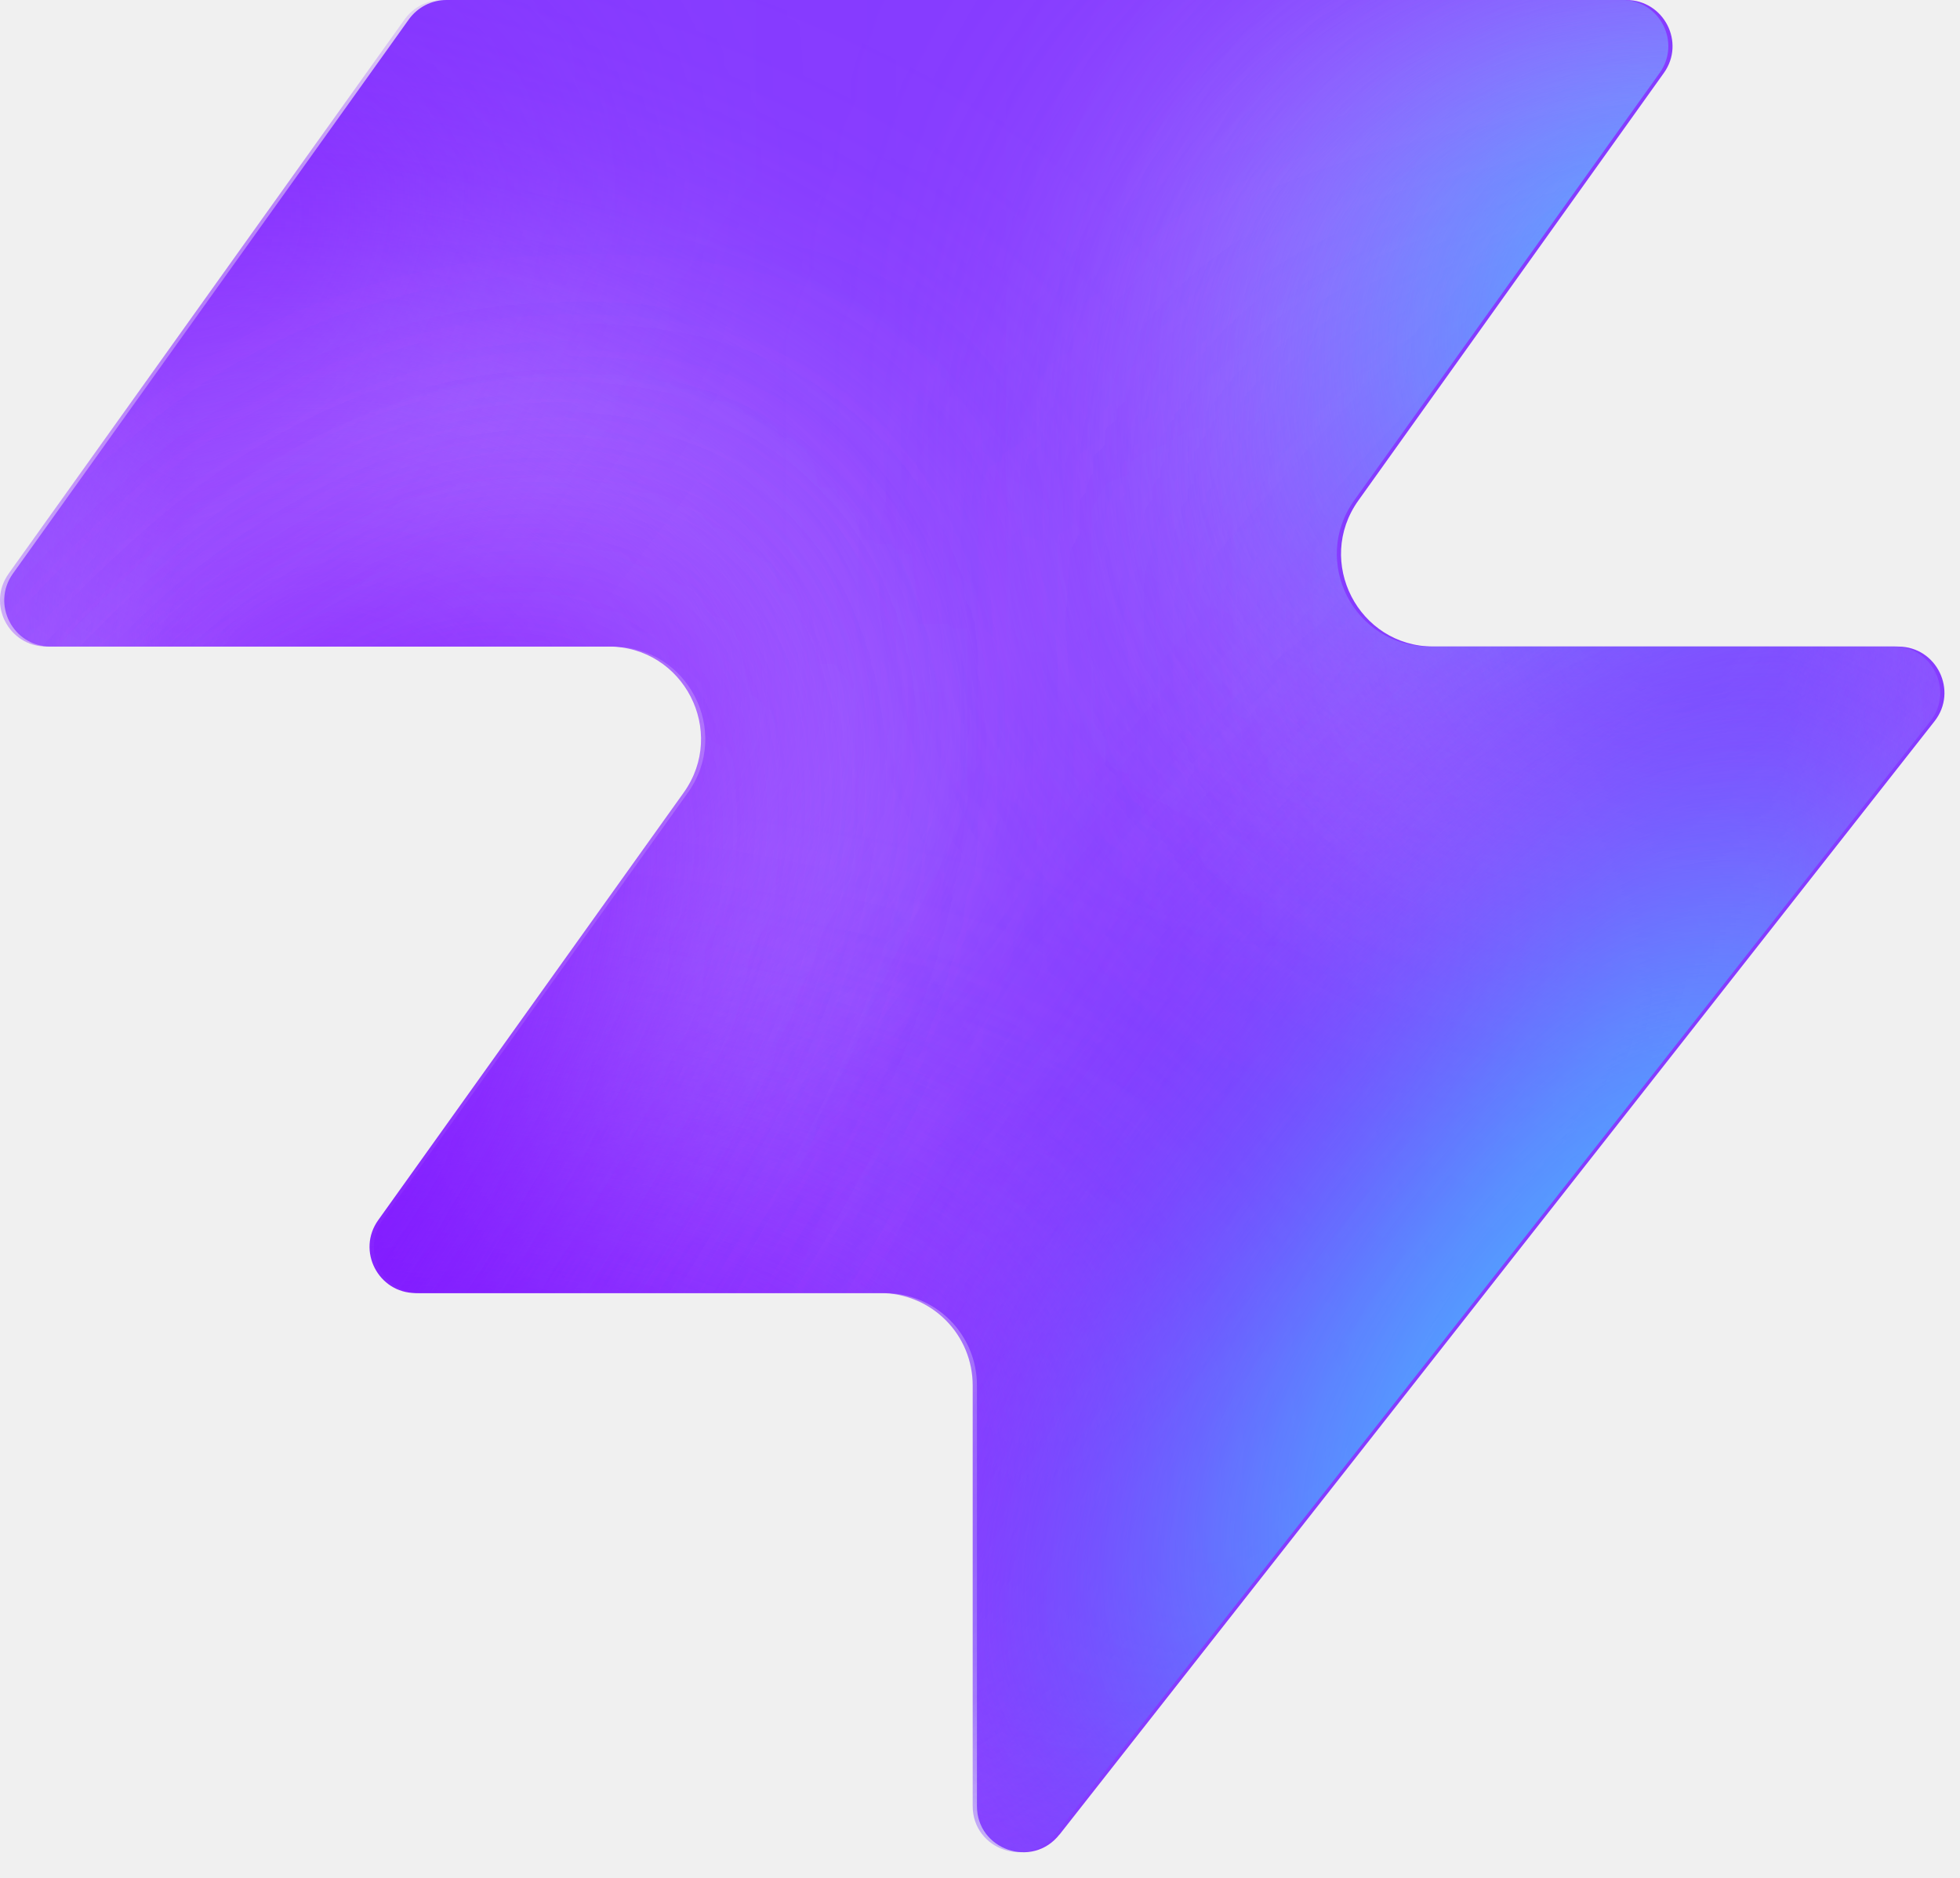
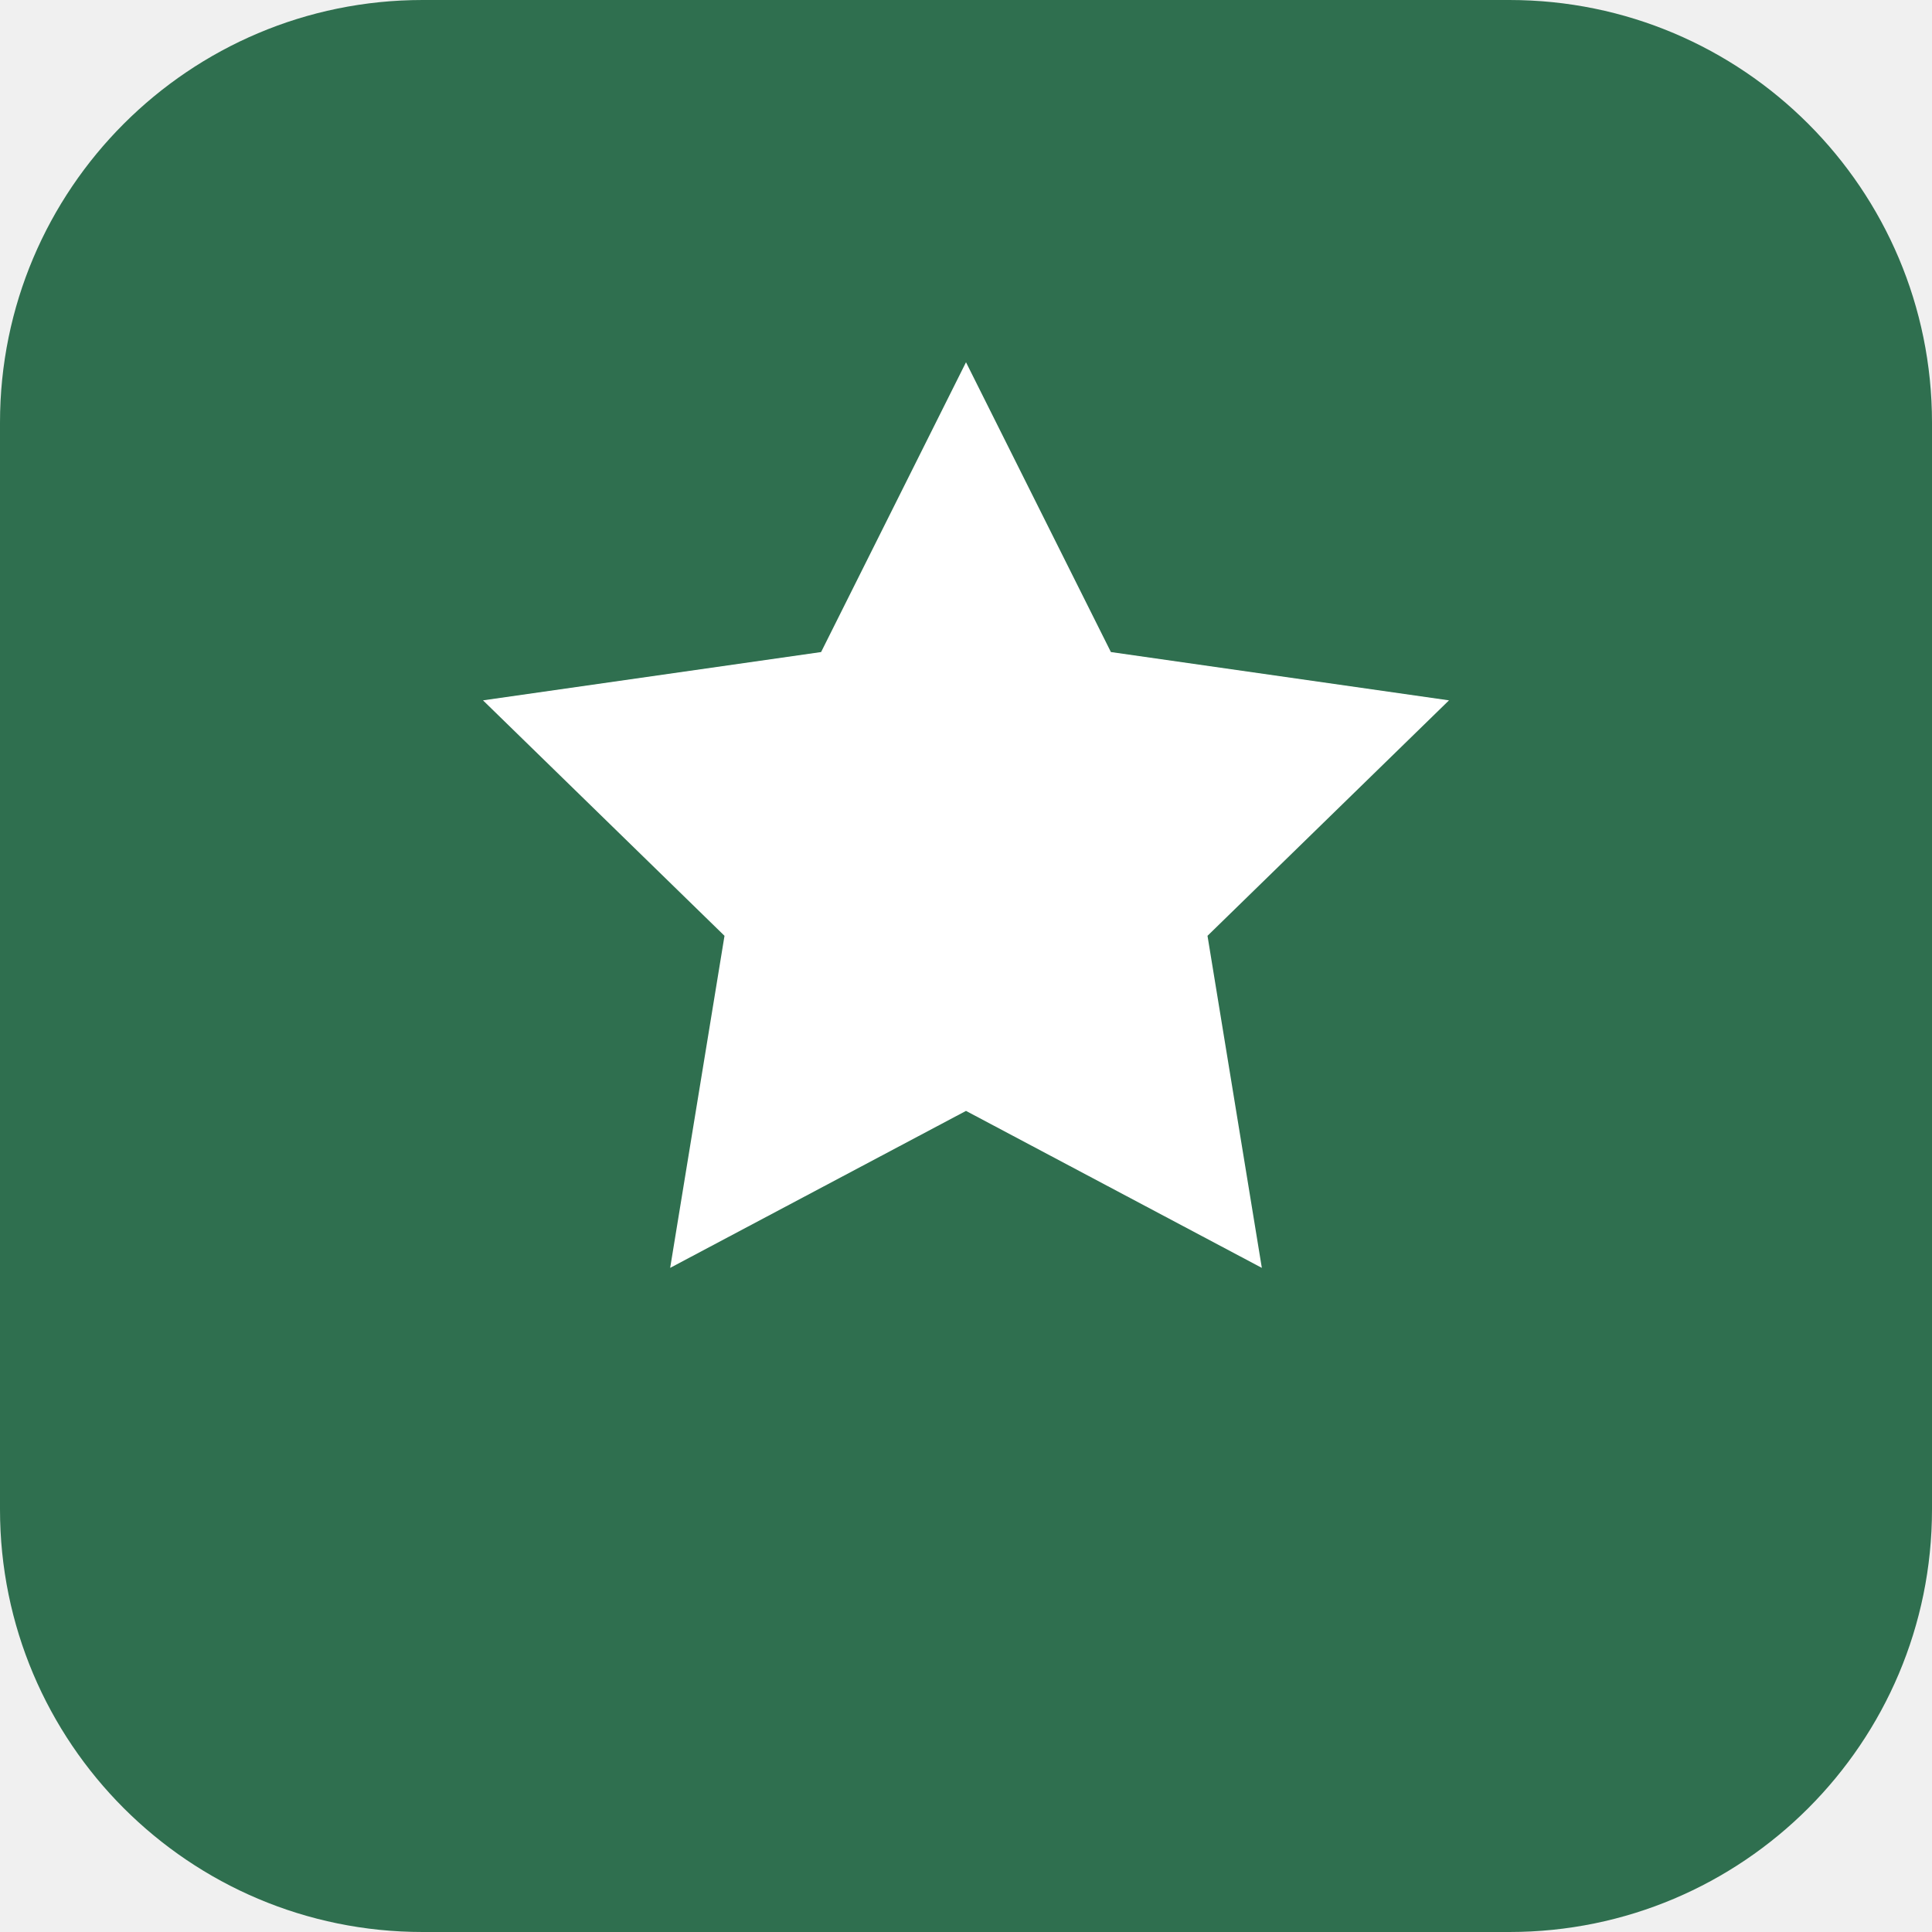
- <svg xmlns="http://www.w3.org/2000/svg" width="48" height="46" fill="none" viewBox="0 0 48 46">
-   <path fill="#863bff" d="M25.946 44.938c-.664.845-2.021.375-2.021-.698V33.937a2.26 2.26 0 0 0-2.262-2.262H10.287c-.92 0-1.456-1.04-.92-1.788l7.48-10.471c1.07-1.497 0-3.578-1.842-3.578H1.237c-.92 0-1.456-1.04-.92-1.788L10.013.474c.214-.297.556-.474.92-.474h28.894c.92 0 1.456 1.04.92 1.788l-7.48 10.471c-1.07 1.498 0 3.579 1.842 3.579h11.377c.943 0 1.473 1.088.89 1.83L25.947 44.94z" style="fill:#863bff;fill:color(display-p3 .525 .23 1);fill-opacity:1" />
-   <mask id="a" width="48" height="46" x="0" y="0" maskUnits="userSpaceOnUse" style="mask-type:alpha">
-     <path fill="#000" d="M25.842 44.938c-.664.844-2.021.375-2.021-.698V33.937a2.26 2.26 0 0 0-2.262-2.262H10.183c-.92 0-1.456-1.04-.92-1.788l7.48-10.471c1.07-1.498 0-3.579-1.842-3.579H1.133c-.92 0-1.456-1.04-.92-1.787L9.91.473c.214-.297.556-.474.92-.474h28.894c.92 0 1.456 1.04.92 1.788l-7.48 10.471c-1.07 1.498 0 3.578 1.842 3.578h11.377c.943 0 1.473 1.088.89 1.832L25.843 44.94z" style="fill:#000;fill-opacity:1" />
-   </mask>
-   <g mask="url(#a)">
-     <g filter="url(#b)">
-       <ellipse cx="5.508" cy="14.704" fill="#ede6ff" rx="5.508" ry="14.704" style="fill:#ede6ff;fill:color(display-p3 .927 .903 1);fill-opacity:1" transform="matrix(.00324 1 1 -.00324 -4.47 31.516)" />
-     </g>
-     <g filter="url(#c)">
-       <ellipse cx="10.399" cy="29.851" fill="#ede6ff" rx="10.399" ry="29.851" style="fill:#ede6ff;fill:color(display-p3 .927 .903 1);fill-opacity:1" transform="matrix(.00324 1 1 -.00324 -39.328 7.883)" />
-     </g>
-     <g filter="url(#d)">
-       <ellipse cx="5.508" cy="30.487" fill="#7e14ff" rx="5.508" ry="30.487" style="fill:#7e14ff;fill:color(display-p3 .492 .077 1);fill-opacity:1" transform="rotate(89.814 -25.913 -14.639)scale(1 -1)" />
-     </g>
-     <g filter="url(#e)">
-       <ellipse cx="5.508" cy="30.599" fill="#7e14ff" rx="5.508" ry="30.599" style="fill:#7e14ff;fill:color(display-p3 .492 .077 1);fill-opacity:1" transform="rotate(89.814 -32.644 -3.334)scale(1 -1)" />
-     </g>
-     <g filter="url(#f)">
-       <ellipse cx="5.508" cy="30.599" fill="#7e14ff" rx="5.508" ry="30.599" style="fill:#7e14ff;fill:color(display-p3 .492 .077 1);fill-opacity:1" transform="matrix(.00324 1 1 -.00324 -34.34 30.47)" />
-     </g>
-     <g filter="url(#g)">
-       <ellipse cx="14.072" cy="22.078" fill="#ede6ff" rx="14.072" ry="22.078" style="fill:#ede6ff;fill:color(display-p3 .927 .903 1);fill-opacity:1" transform="rotate(93.35 24.506 48.493)scale(-1 1)" />
-     </g>
-     <g filter="url(#h)">
-       <ellipse cx="3.47" cy="21.501" fill="#7e14ff" rx="3.47" ry="21.501" style="fill:#7e14ff;fill:color(display-p3 .492 .077 1);fill-opacity:1" transform="rotate(89.009 28.708 47.59)scale(-1 1)" />
-     </g>
-     <g filter="url(#i)">
-       <ellipse cx="3.47" cy="21.501" fill="#7e14ff" rx="3.47" ry="21.501" style="fill:#7e14ff;fill:color(display-p3 .492 .077 1);fill-opacity:1" transform="rotate(89.009 28.708 47.59)scale(-1 1)" />
-     </g>
-     <g filter="url(#j)">
-       <ellipse cx=".387" cy="8.972" fill="#7e14ff" rx="4.407" ry="29.108" style="fill:#7e14ff;fill:color(display-p3 .492 .077 1);fill-opacity:1" transform="rotate(39.51 .387 8.972)" />
-     </g>
-     <g filter="url(#k)">
-       <ellipse cx="47.523" cy="-6.092" fill="#7e14ff" rx="4.407" ry="29.108" style="fill:#7e14ff;fill:color(display-p3 .492 .077 1);fill-opacity:1" transform="rotate(37.892 47.523 -6.092)" />
-     </g>
-     <g filter="url(#l)">
-       <ellipse cx="41.412" cy="6.333" fill="#47bfff" rx="5.971" ry="9.665" style="fill:#47bfff;fill:color(display-p3 .28 .748 1);fill-opacity:1" transform="rotate(37.892 41.412 6.333)" />
-     </g>
-     <g filter="url(#m)">
-       <ellipse cx="-1.879" cy="38.332" fill="#7e14ff" rx="4.407" ry="29.108" style="fill:#7e14ff;fill:color(display-p3 .492 .077 1);fill-opacity:1" transform="rotate(37.892 -1.88 38.332)" />
-     </g>
-     <g filter="url(#n)">
-       <ellipse cx="-1.879" cy="38.332" fill="#7e14ff" rx="4.407" ry="29.108" style="fill:#7e14ff;fill:color(display-p3 .492 .077 1);fill-opacity:1" transform="rotate(37.892 -1.88 38.332)" />
-     </g>
-     <g filter="url(#o)">
-       <ellipse cx="35.651" cy="29.907" fill="#7e14ff" rx="4.407" ry="29.108" style="fill:#7e14ff;fill:color(display-p3 .492 .077 1);fill-opacity:1" transform="rotate(37.892 35.651 29.907)" />
-     </g>
-     <g filter="url(#p)">
-       <ellipse cx="38.418" cy="32.4" fill="#47bfff" rx="5.971" ry="15.297" style="fill:#47bfff;fill:color(display-p3 .28 .748 1);fill-opacity:1" transform="rotate(37.892 38.418 32.4)" />
-     </g>
-   </g>
-   <defs>
-     <filter id="b" width="60.045" height="41.654" x="-19.77" y="16.149" color-interpolation-filters="sRGB" filterUnits="userSpaceOnUse">
-       <feFlood flood-opacity="0" result="BackgroundImageFix" />
-       <feBlend in="SourceGraphic" in2="BackgroundImageFix" result="shape" />
-       <feGaussianBlur result="effect1_foregroundBlur_2002_17158" stdDeviation="7.659" />
-     </filter>
-     <filter id="c" width="90.34" height="51.437" x="-54.613" y="-7.533" color-interpolation-filters="sRGB" filterUnits="userSpaceOnUse">
-       <feFlood flood-opacity="0" result="BackgroundImageFix" />
-       <feBlend in="SourceGraphic" in2="BackgroundImageFix" result="shape" />
-       <feGaussianBlur result="effect1_foregroundBlur_2002_17158" stdDeviation="7.659" />
-     </filter>
-     <filter id="d" width="79.355" height="29.4" x="-49.64" y="2.03" color-interpolation-filters="sRGB" filterUnits="userSpaceOnUse">
-       <feFlood flood-opacity="0" result="BackgroundImageFix" />
-       <feBlend in="SourceGraphic" in2="BackgroundImageFix" result="shape" />
-       <feGaussianBlur result="effect1_foregroundBlur_2002_17158" stdDeviation="4.596" />
-     </filter>
-     <filter id="e" width="79.579" height="29.4" x="-45.045" y="20.029" color-interpolation-filters="sRGB" filterUnits="userSpaceOnUse">
-       <feFlood flood-opacity="0" result="BackgroundImageFix" />
-       <feBlend in="SourceGraphic" in2="BackgroundImageFix" result="shape" />
-       <feGaussianBlur result="effect1_foregroundBlur_2002_17158" stdDeviation="4.596" />
-     </filter>
-     <filter id="f" width="79.579" height="29.4" x="-43.513" y="21.178" color-interpolation-filters="sRGB" filterUnits="userSpaceOnUse">
-       <feFlood flood-opacity="0" result="BackgroundImageFix" />
-       <feBlend in="SourceGraphic" in2="BackgroundImageFix" result="shape" />
-       <feGaussianBlur result="effect1_foregroundBlur_2002_17158" stdDeviation="4.596" />
-     </filter>
-     <filter id="g" width="74.749" height="58.852" x="15.756" y="-17.901" color-interpolation-filters="sRGB" filterUnits="userSpaceOnUse">
-       <feFlood flood-opacity="0" result="BackgroundImageFix" />
-       <feBlend in="SourceGraphic" in2="BackgroundImageFix" result="shape" />
-       <feGaussianBlur result="effect1_foregroundBlur_2002_17158" stdDeviation="7.659" />
-     </filter>
-     <filter id="h" width="61.377" height="25.362" x="23.548" y="2.284" color-interpolation-filters="sRGB" filterUnits="userSpaceOnUse">
-       <feFlood flood-opacity="0" result="BackgroundImageFix" />
-       <feBlend in="SourceGraphic" in2="BackgroundImageFix" result="shape" />
-       <feGaussianBlur result="effect1_foregroundBlur_2002_17158" stdDeviation="4.596" />
-     </filter>
-     <filter id="i" width="61.377" height="25.362" x="23.548" y="2.284" color-interpolation-filters="sRGB" filterUnits="userSpaceOnUse">
-       <feFlood flood-opacity="0" result="BackgroundImageFix" />
-       <feBlend in="SourceGraphic" in2="BackgroundImageFix" result="shape" />
-       <feGaussianBlur result="effect1_foregroundBlur_2002_17158" stdDeviation="4.596" />
-     </filter>
-     <filter id="j" width="56.045" height="63.649" x="-27.636" y="-22.853" color-interpolation-filters="sRGB" filterUnits="userSpaceOnUse">
-       <feFlood flood-opacity="0" result="BackgroundImageFix" />
-       <feBlend in="SourceGraphic" in2="BackgroundImageFix" result="shape" />
-       <feGaussianBlur result="effect1_foregroundBlur_2002_17158" stdDeviation="4.596" />
-     </filter>
-     <filter id="k" width="54.814" height="64.646" x="20.116" y="-38.415" color-interpolation-filters="sRGB" filterUnits="userSpaceOnUse">
-       <feFlood flood-opacity="0" result="BackgroundImageFix" />
-       <feBlend in="SourceGraphic" in2="BackgroundImageFix" result="shape" />
-       <feGaussianBlur result="effect1_foregroundBlur_2002_17158" stdDeviation="4.596" />
-     </filter>
-     <filter id="l" width="33.541" height="35.313" x="24.641" y="-11.323" color-interpolation-filters="sRGB" filterUnits="userSpaceOnUse">
-       <feFlood flood-opacity="0" result="BackgroundImageFix" />
-       <feBlend in="SourceGraphic" in2="BackgroundImageFix" result="shape" />
-       <feGaussianBlur result="effect1_foregroundBlur_2002_17158" stdDeviation="4.596" />
-     </filter>
-     <filter id="m" width="54.814" height="64.646" x="-29.286" y="6.009" color-interpolation-filters="sRGB" filterUnits="userSpaceOnUse">
-       <feFlood flood-opacity="0" result="BackgroundImageFix" />
-       <feBlend in="SourceGraphic" in2="BackgroundImageFix" result="shape" />
-       <feGaussianBlur result="effect1_foregroundBlur_2002_17158" stdDeviation="4.596" />
-     </filter>
-     <filter id="n" width="54.814" height="64.646" x="-29.286" y="6.009" color-interpolation-filters="sRGB" filterUnits="userSpaceOnUse">
-       <feFlood flood-opacity="0" result="BackgroundImageFix" />
-       <feBlend in="SourceGraphic" in2="BackgroundImageFix" result="shape" />
-       <feGaussianBlur result="effect1_foregroundBlur_2002_17158" stdDeviation="4.596" />
-     </filter>
-     <filter id="o" width="54.814" height="64.646" x="8.244" y="-2.416" color-interpolation-filters="sRGB" filterUnits="userSpaceOnUse">
-       <feFlood flood-opacity="0" result="BackgroundImageFix" />
-       <feBlend in="SourceGraphic" in2="BackgroundImageFix" result="shape" />
-       <feGaussianBlur result="effect1_foregroundBlur_2002_17158" stdDeviation="4.596" />
-     </filter>
-     <filter id="p" width="39.409" height="43.623" x="18.713" y="10.588" color-interpolation-filters="sRGB" filterUnits="userSpaceOnUse">
-       <feFlood flood-opacity="0" result="BackgroundImageFix" />
-       <feBlend in="SourceGraphic" in2="BackgroundImageFix" result="shape" />
-       <feGaussianBlur result="effect1_foregroundBlur_2002_17158" stdDeviation="4.596" />
-     </filter>
-   </defs>
+ <svg xmlns="http://www.w3.org/2000/svg" viewBox="0 0 32 32">
+   <rect width="32" height="32" rx="7" fill="#2f6f4f" />
+   <path d="M16 6l2.4 4.8 5.6.8-4 3.9.9 5.5-4.9-2.6-4.9 2.6.9-5.5-4-3.9 5.6-.8z" fill="#fff" />
</svg>
